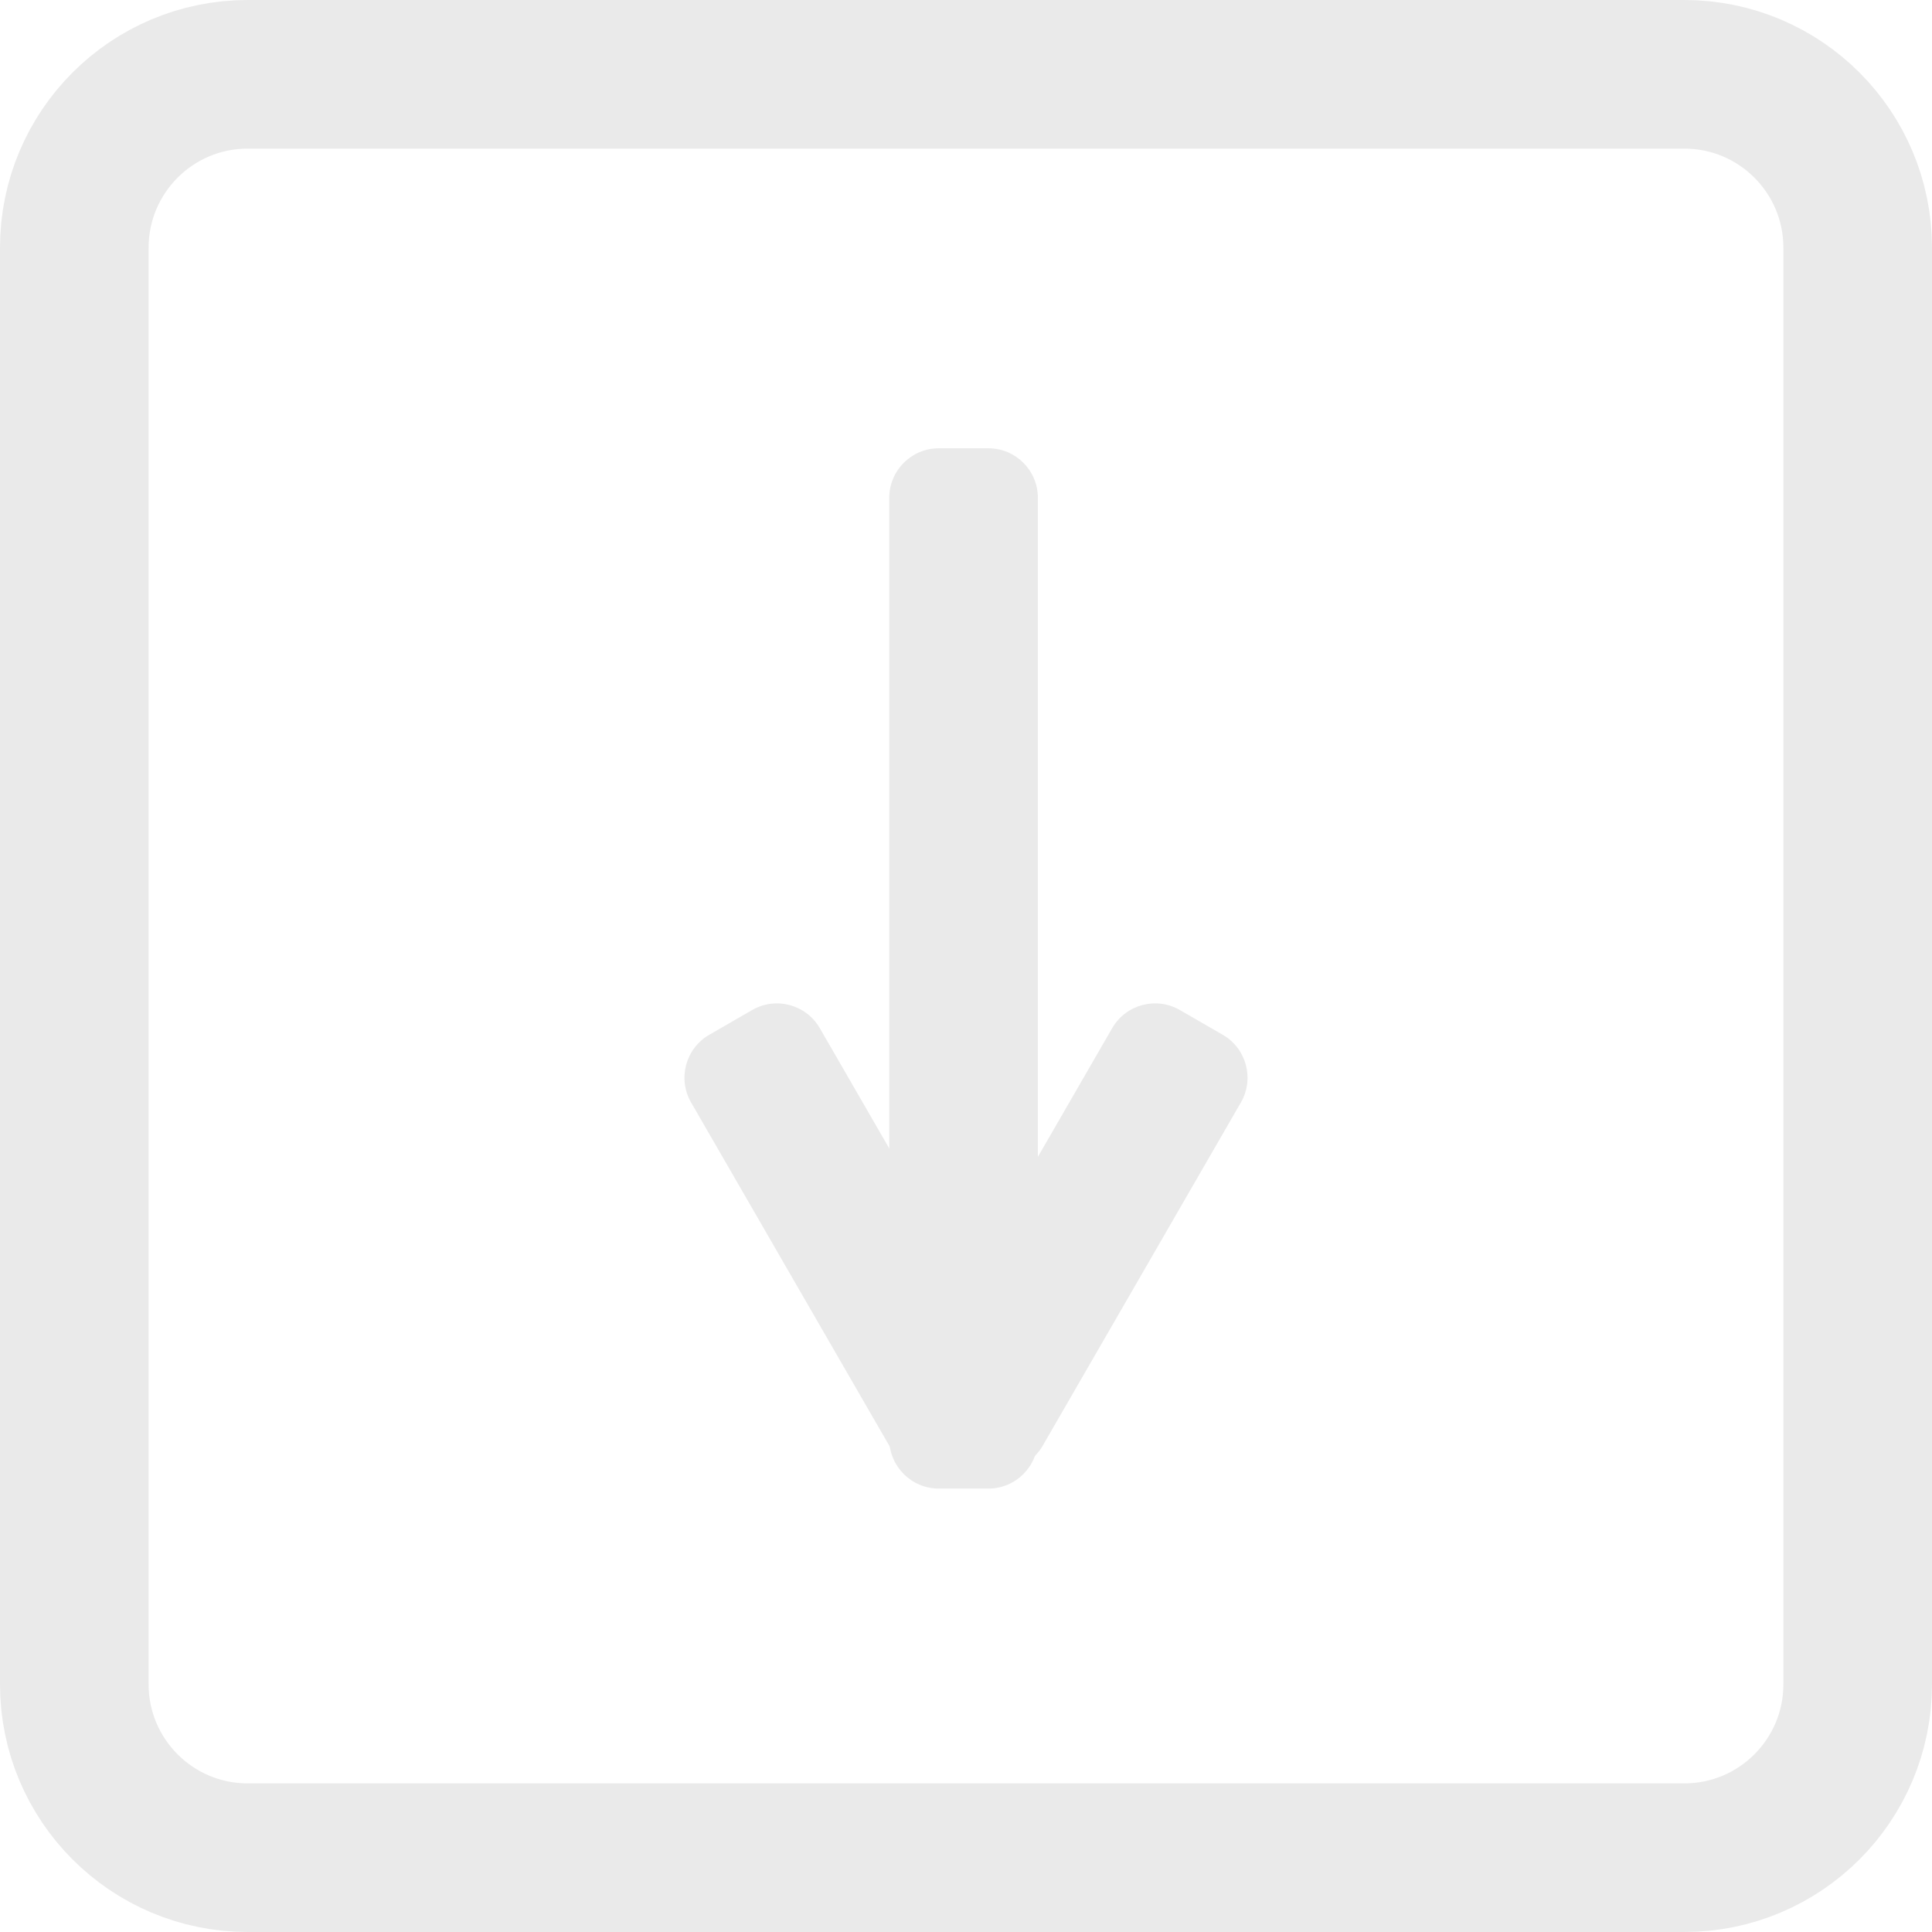
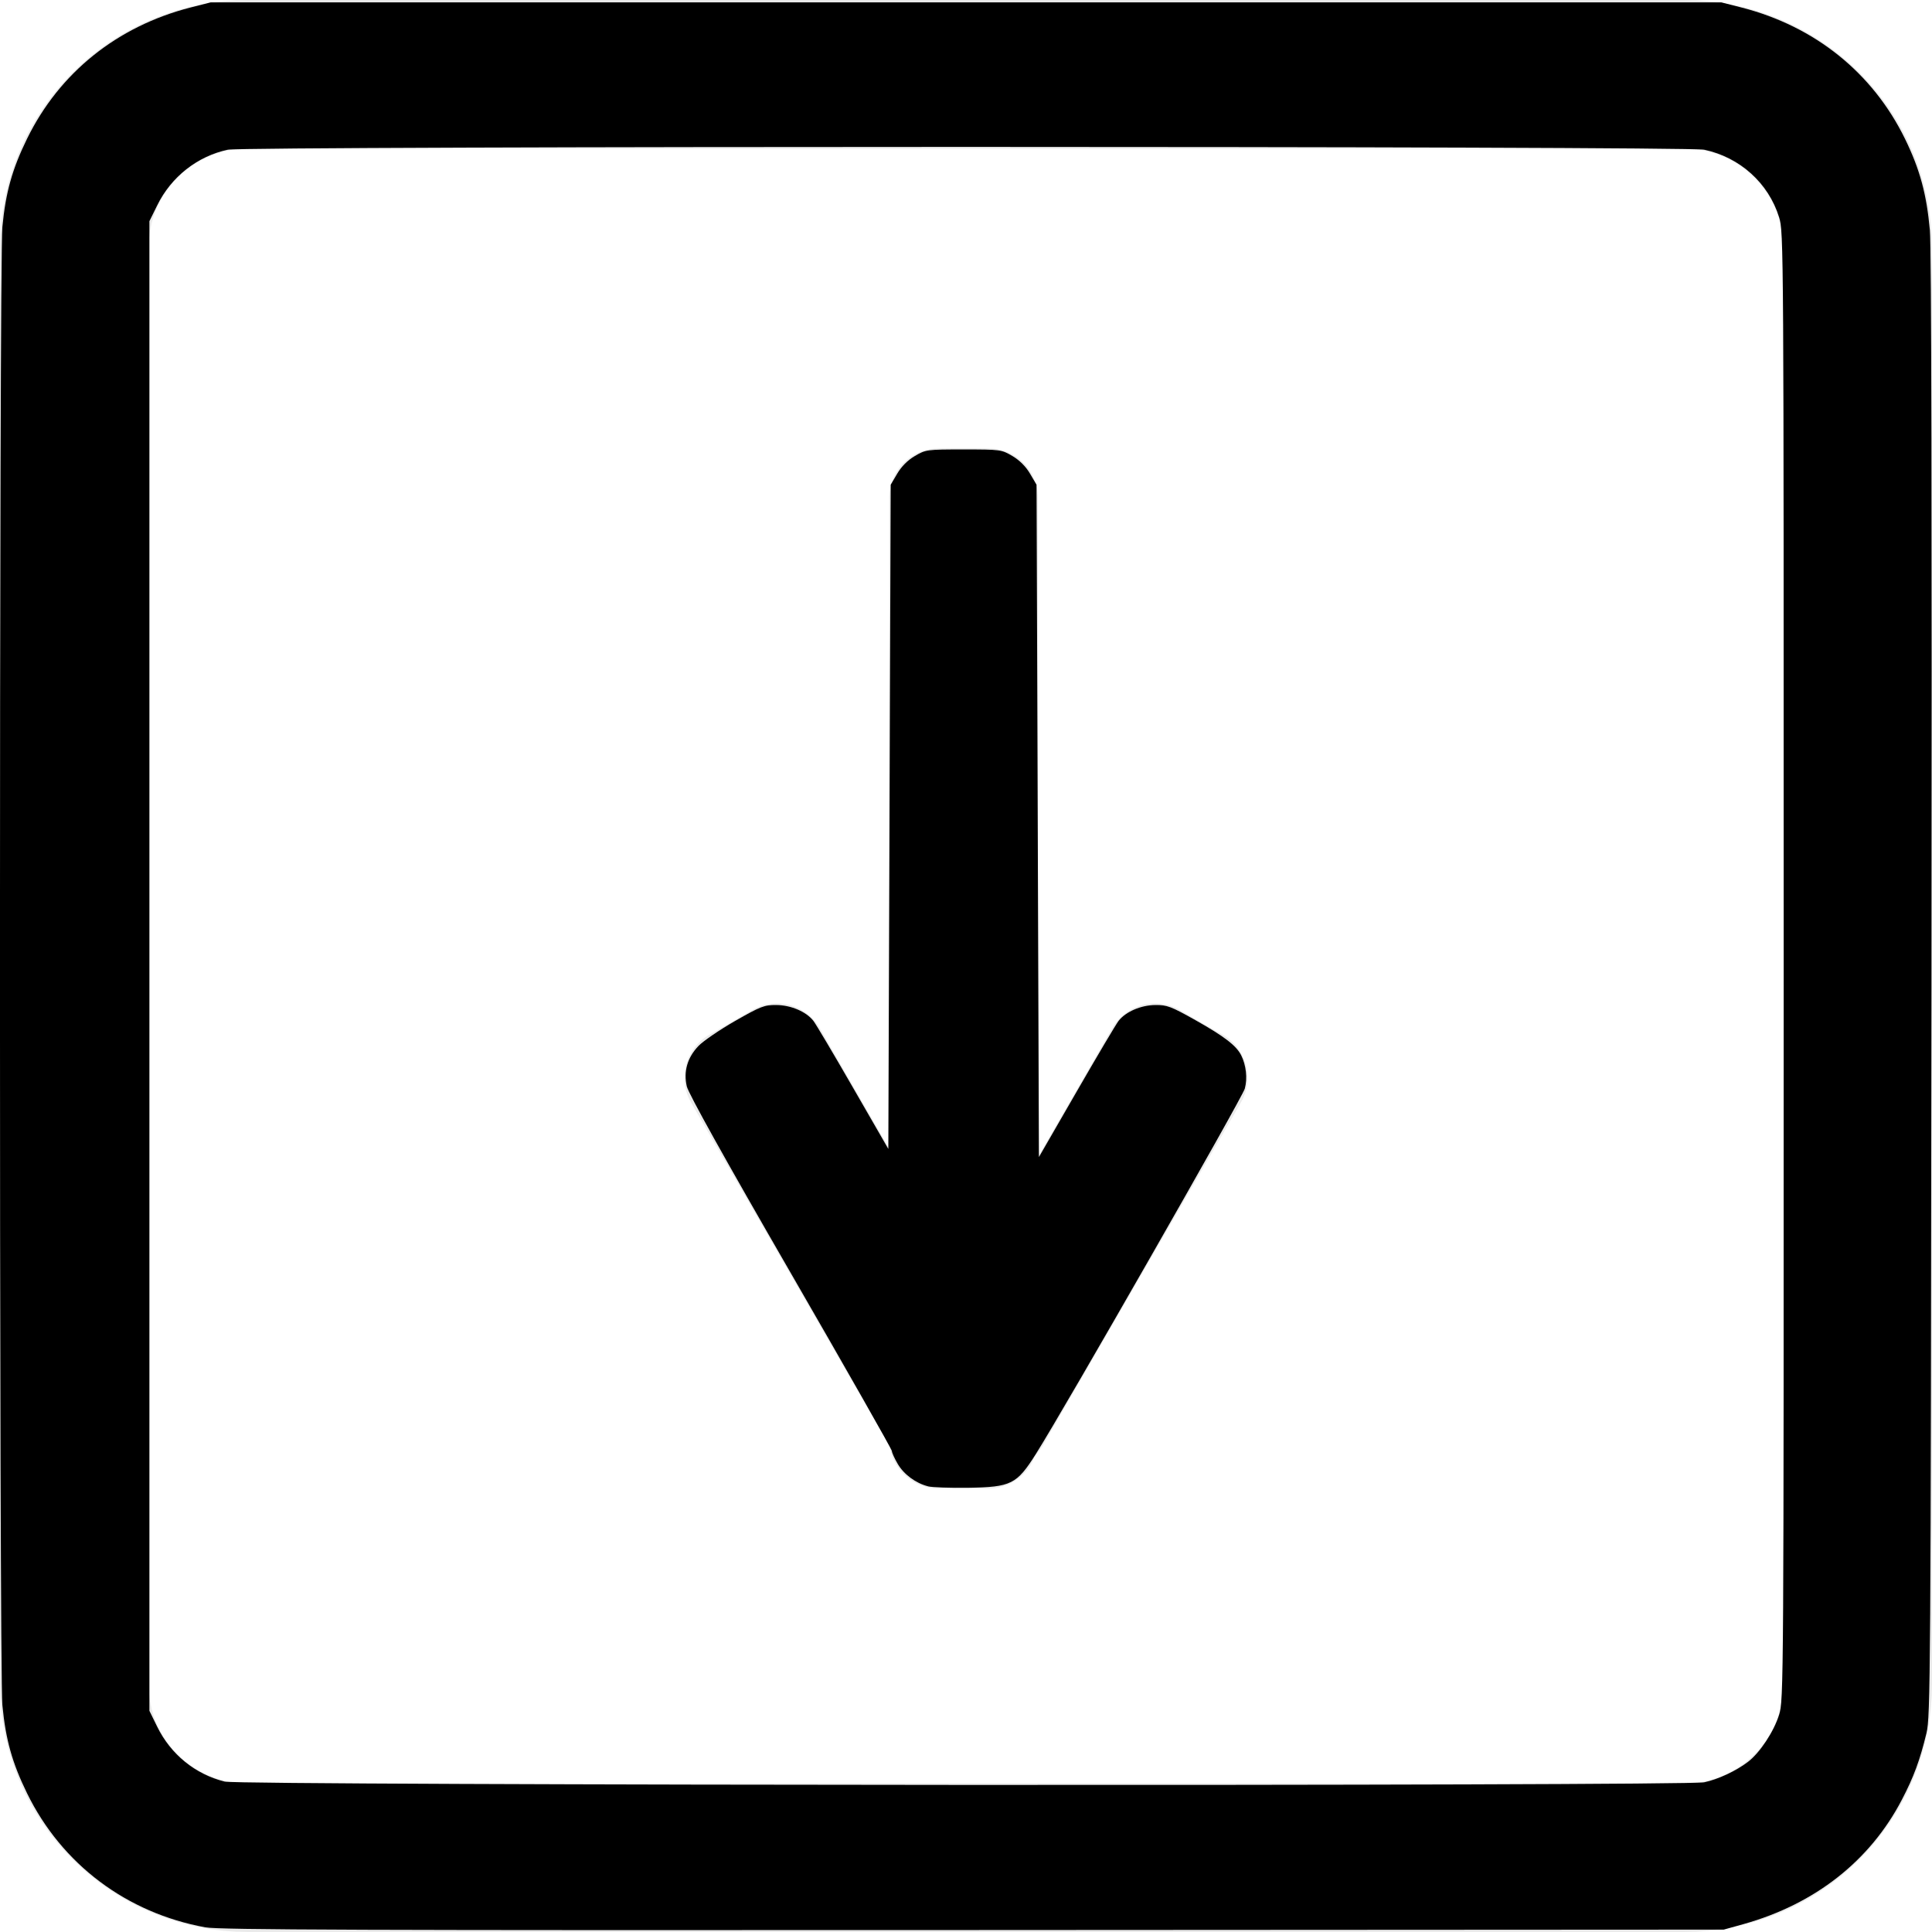
- <svg xmlns="http://www.w3.org/2000/svg" width="39" height="39" viewBox="0 0 39 39" fill="none">
-   <rect x="18.451" y="30.049" width="10" height="3" rx="1" transform="rotate(-120 18.451 30.0491)" fill="#EAEAEA" />
-   <rect x="17.951" y="30.049" width="21" height="3" rx="1" transform="rotate(-90 17.951 30.0491)" fill="#EAEAEA" />
-   <rect x="17.951" y="28.549" width="10" height="3" rx="1" transform="rotate(-60 17.951 28.5491)" fill="#EAEAEA" />
-   <rect x="1.5" y="1.5" width="36" height="36" rx="3.5" stroke="#EAEAEA" stroke-width="3" />
-   <rect width="39" height="39" fill="#EAEAEA" fill-opacity="0.01" />
+ <svg xmlns="http://www.w3.org/2000/svg" width="39" height="39" viewBox="0 0 39 39" fill="none" version="1.1" id="svg5">
+   <defs id="defs5" />
+   <rect x="18.451" y="30.049" width="10" height="3" rx="1" transform="rotate(-120 18.451 30.0491)" fill="#EAEAEA" id="rect1" />
+   <rect x="17.951" y="30.049" width="21" height="3" rx="1" transform="rotate(-90 17.951 30.0491)" fill="#EAEAEA" id="rect2" />
+   <rect x="17.951" y="28.549" width="10" height="3" rx="1" transform="rotate(-60 17.951 28.5491)" fill="#EAEAEA" id="rect3" />
+   <rect x="1.5" y="1.5" width="36" height="36" rx="3.5" stroke="#EAEAEA" stroke-width="3" id="rect4" />
+   <rect width="39" height="39" fill="#EAEAEA" fill-opacity="0.01" id="rect5" />
+   <path style="fill:#000000;stroke-width:0.212;-inkscape-stroke:none" d="m 18.733,30.003 c -0.249,-0.064 -0.486,-0.239 -0.611,-0.452 -0.065,-0.111 -0.118,-0.228 -0.118,-0.26 0,-0.032 -0.92,-1.652 -2.045,-3.6 -1.327,-2.297 -2.063,-3.619 -2.095,-3.761 -0.069,-0.302 0.012,-0.583 0.236,-0.816 0.096,-0.1 0.429,-0.327 0.74,-0.505 0.516,-0.295 0.589,-0.323 0.831,-0.321 0.295,0.002 0.602,0.133 0.748,0.319 0.048,0.061 0.408,0.668 0.8,1.349 l 0.713,1.237 0.024,-6.704 0.024,-6.704 0.132,-0.224 c 0.086,-0.146 0.211,-0.271 0.356,-0.356 0.22,-0.129 0.239,-0.132 0.984,-0.132 0.745,0 0.764,0.003 0.984,0.132 0.145,0.086 0.271,0.211 0.356,0.356 l 0.132,0.224 0.024,6.786 0.024,6.786 0.76,-1.318 c 0.418,-0.725 0.799,-1.369 0.848,-1.431 0.145,-0.186 0.452,-0.318 0.744,-0.32 0.235,-0.002 0.316,0.029 0.805,0.304 0.585,0.329 0.826,0.514 0.925,0.709 0.101,0.201 0.13,0.465 0.074,0.674 -0.049,0.181 -3.622,6.429 -4.216,7.373 -0.387,0.614 -0.5,0.671 -1.364,0.684 -0.366,0.005 -0.732,-0.007 -0.814,-0.028 z" id="path5" />
+   <path style="fill:#000000;stroke-width:0.212;-inkscape-stroke:none" d="M 4.147,38.906 C 2.556,38.616 1.247,37.632 0.545,36.197 0.246,35.586 0.114,35.114 0.048,34.42 c -0.065,-0.689 -0.065,-29.15 0,-29.839 C 0.114,3.886 0.246,3.414 0.545,2.803 1.198,1.468 2.366,0.53 3.848,0.151 L 4.252,0.048 H 19.5 34.748 l 0.404,0.103 c 1.482,0.379 2.65,1.317 3.303,2.652 0.3,0.614 0.436,1.116 0.502,1.845 0.031,0.342 0.042,5.738 0.032,15.256 -0.015,14.007 -0.02,14.743 -0.101,15.082 -0.131,0.543 -0.257,0.886 -0.496,1.343 -0.643,1.234 -1.752,2.106 -3.193,2.51 l -0.403,0.113 -15.153,0.008 C 7.326,38.967 4.425,38.957 4.147,38.906 Z M 34.402,35.978 c 0.279,-0.059 0.644,-0.229 0.884,-0.413 0.24,-0.183 0.522,-0.61 0.627,-0.949 0.093,-0.301 0.094,-0.483 0.094,-15.116 0,-14.633 -0.001,-14.815 -0.094,-15.116 C 35.7,3.696 35.123,3.175 34.402,3.022 34.042,2.946 4.957,2.946 4.598,3.022 3.984,3.153 3.454,3.571 3.173,4.146 L 3.016,4.465 V 19.5 34.535 l 0.156,0.319 c 0.274,0.56 0.768,0.962 1.364,1.11 0.328,0.081 29.483,0.095 29.865,0.014 z" id="path6" />
</svg>
